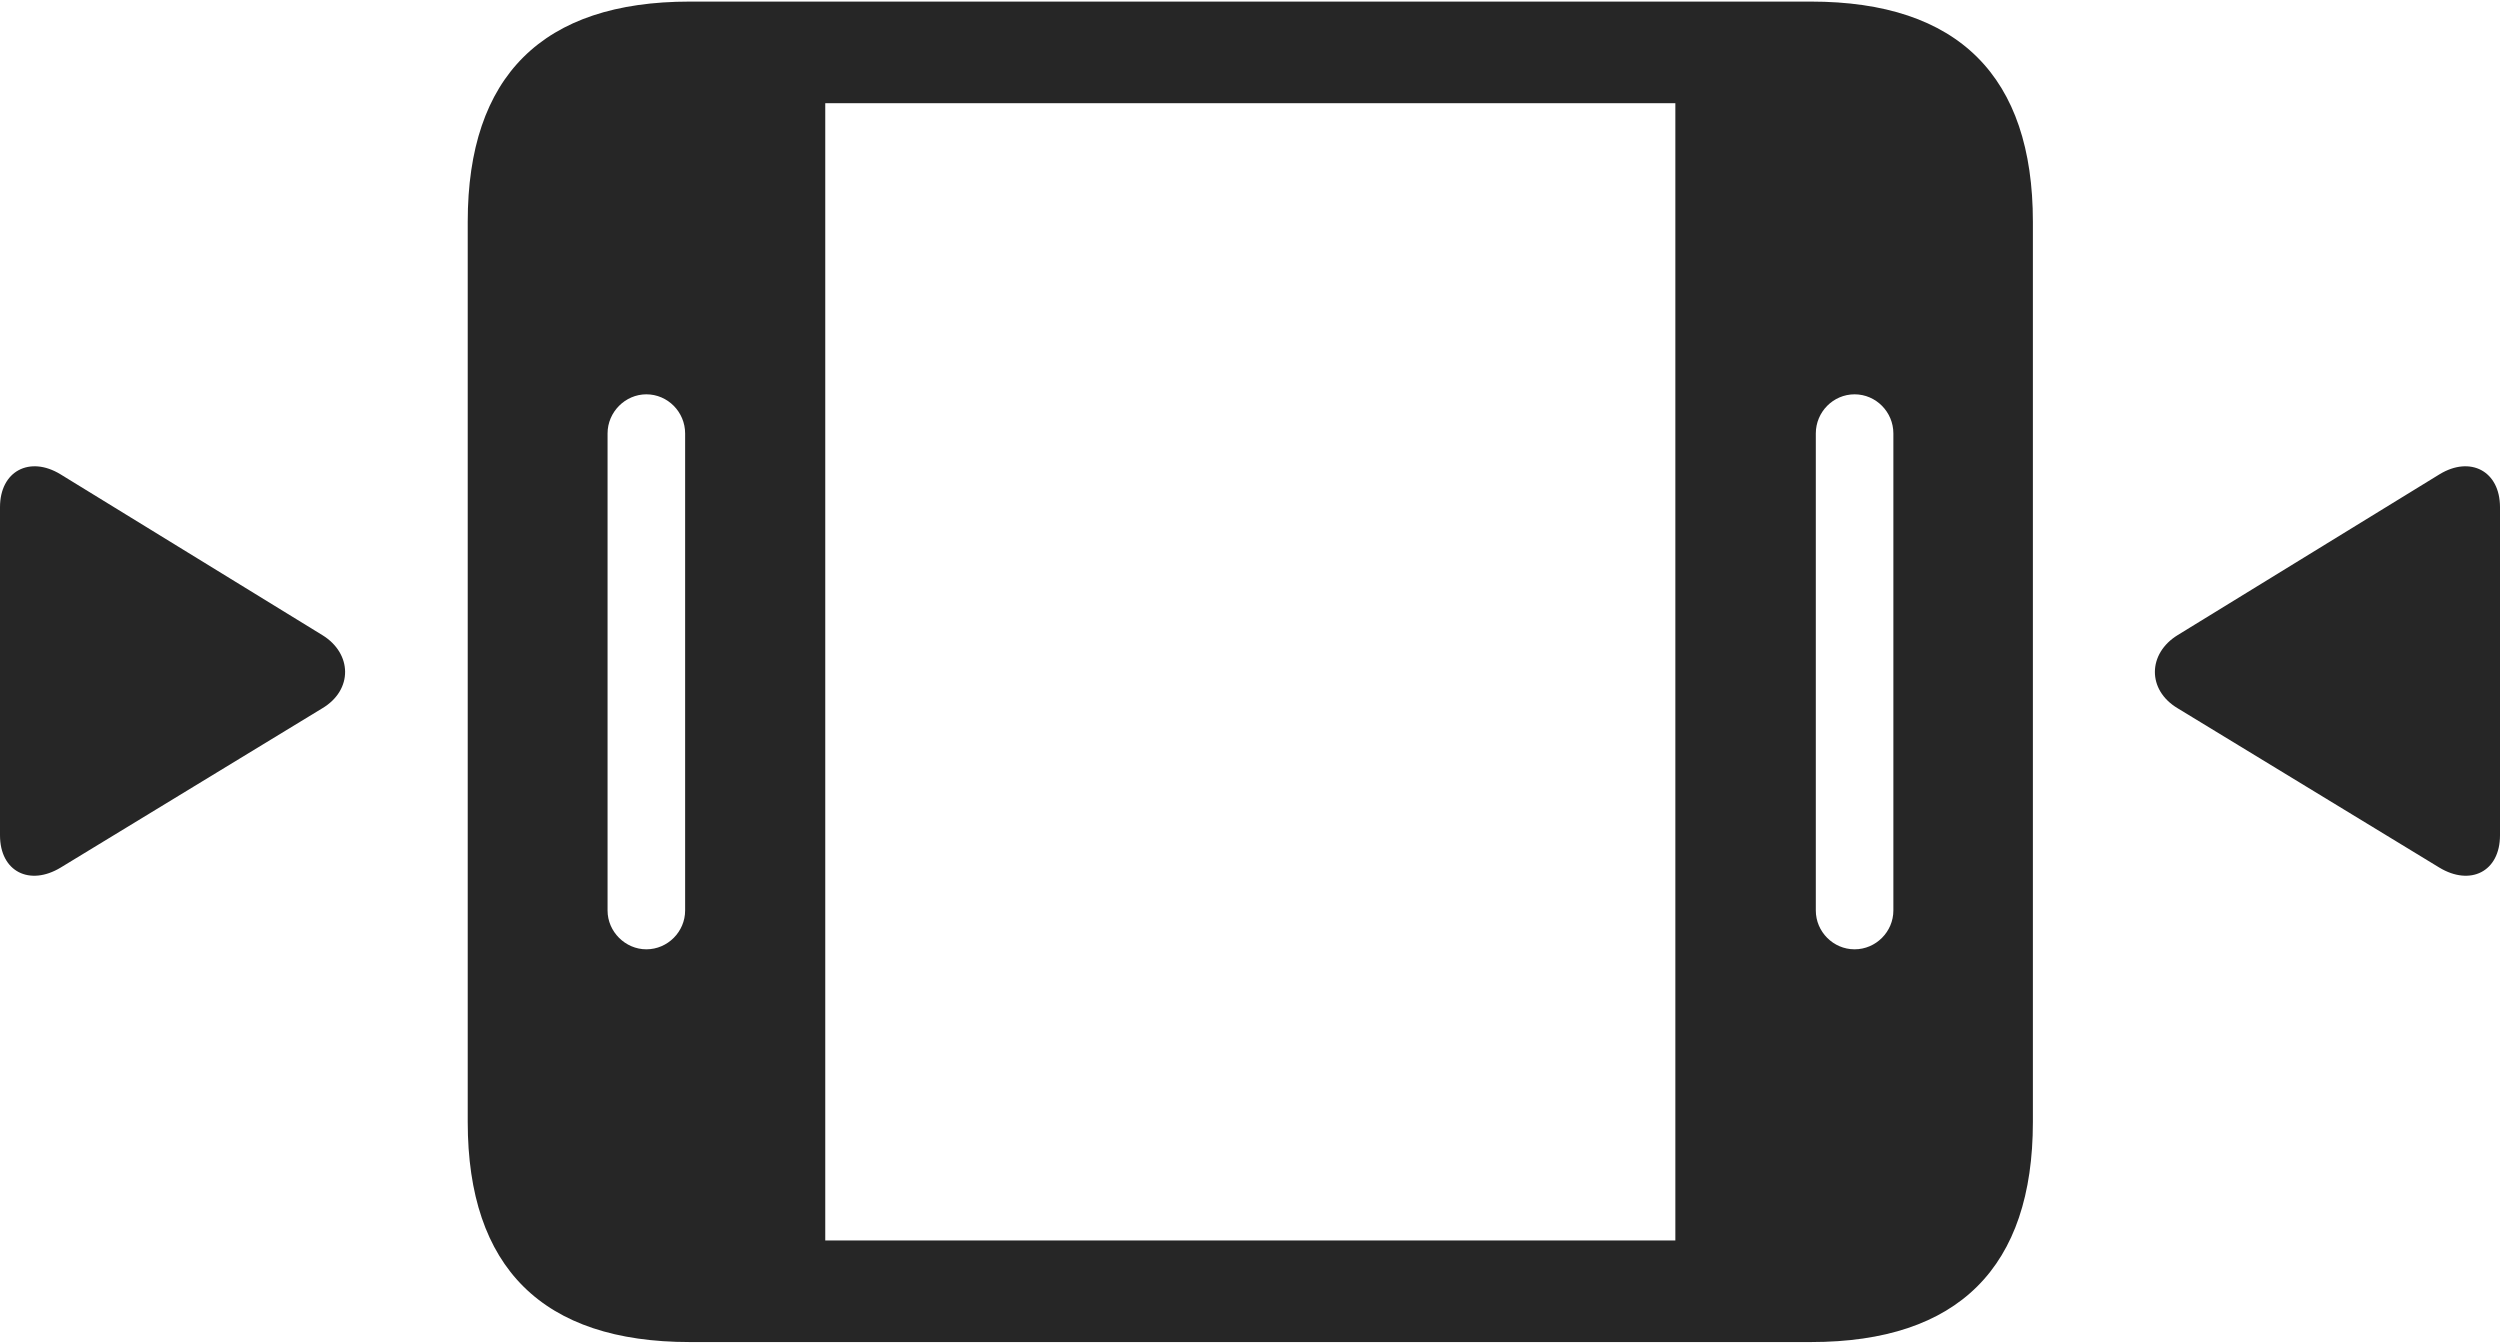
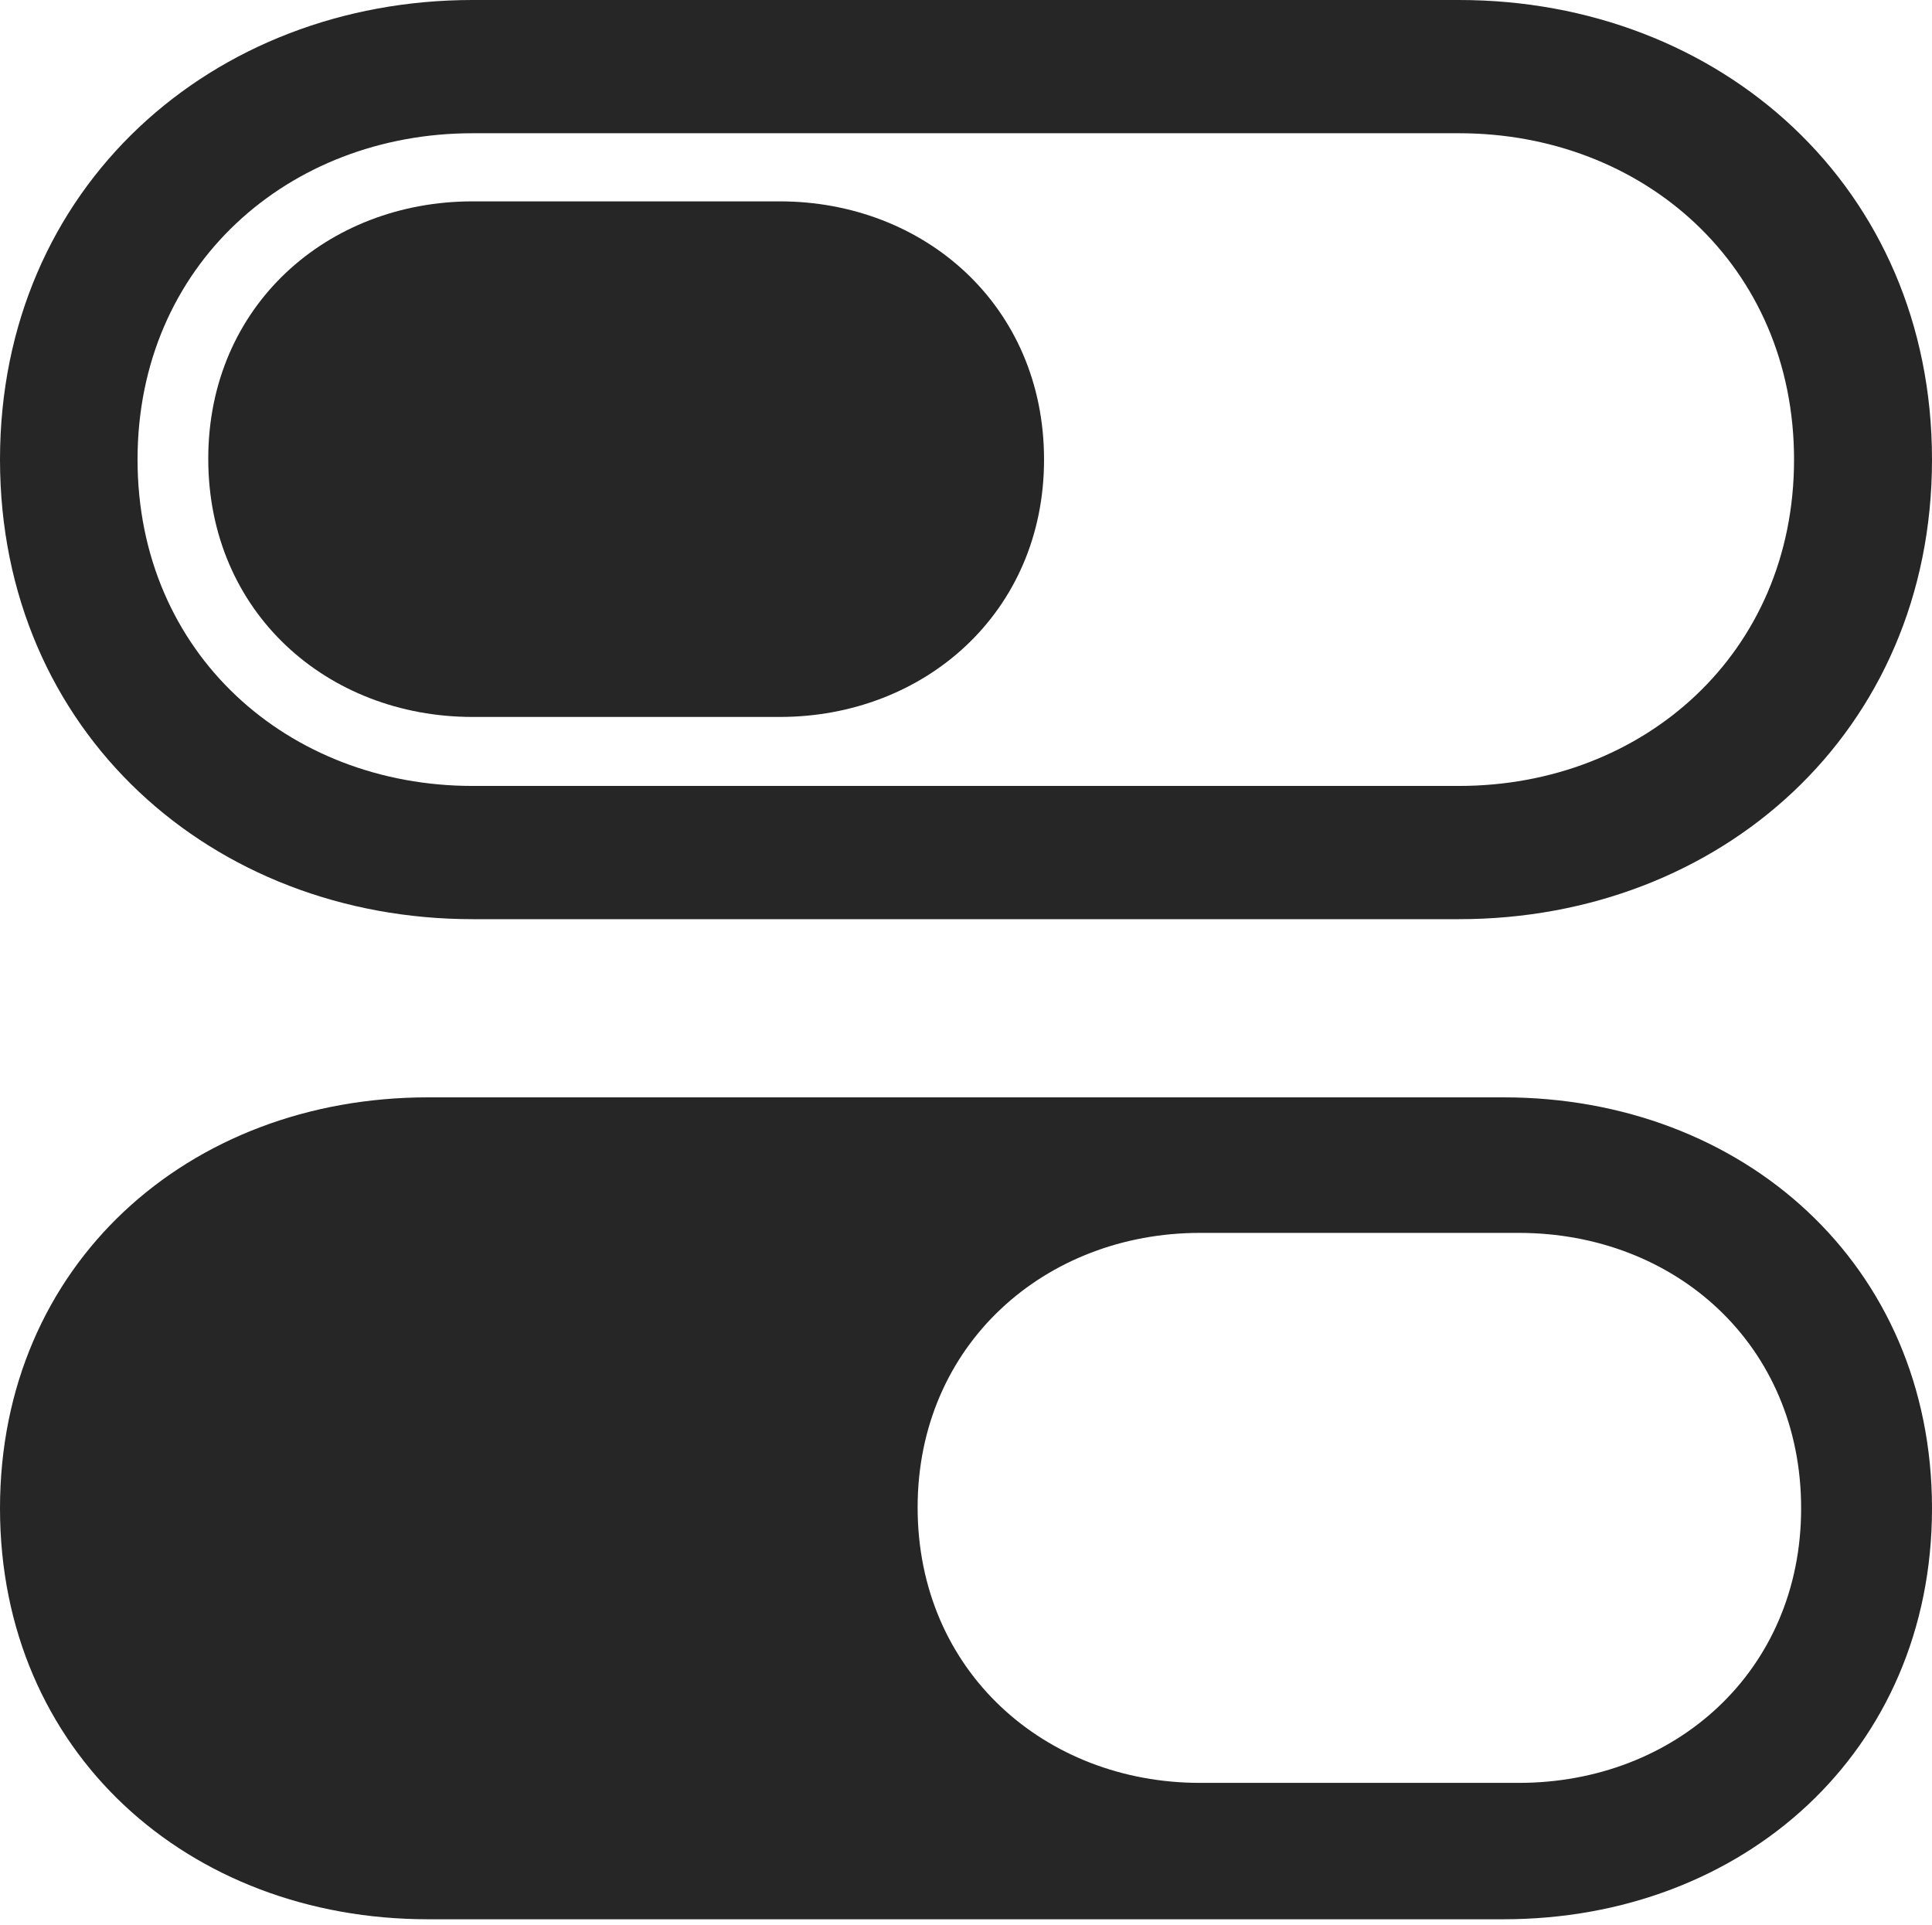
- <svg xmlns="http://www.w3.org/2000/svg" version="1.1" viewBox="0 0 2192.78 1177.13">
+ <svg xmlns="http://www.w3.org/2000/svg" version="1.1" viewBox="0 0 1213.64 1209.04">
  <g>
-     <rect height="1177.13" opacity="0" width="2192.78" x="0" y="0" />
-     <path d="M604.947 1177.13L1588.37 1177.13C1717.86 1177.13 1783.07 1111.36 1783.07 984.052L1783.07 194.468C1783.07 67.165 1717.86 1.39 1588.37 1.39L604.947 1.39C475.997 1.39 410.248 66.599 410.248 194.468L410.248 984.052C410.248 1111.92 475.997 1177.13 604.947 1177.13ZM532.901 798.638L532.901 380.166C532.901 361.382 548.417 345.866 566.917 345.866C585.701 345.866 600.934 361.382 600.934 380.166L600.934 798.638C600.934 817.139 585.701 832.655 566.917 832.655C548.417 832.655 532.901 817.139 532.901 798.638ZM723.844 1088.03L723.844 90.495L1469.47 90.495L1469.47 1088.03ZM1592.67 798.638L1592.67 380.166C1592.67 361.382 1607.9 345.866 1626.68 345.866C1645.47 345.866 1660.7 361.382 1660.7 380.166L1660.7 798.638C1660.7 817.139 1645.47 832.655 1626.68 832.655C1607.9 832.655 1592.67 817.139 1592.67 798.638Z" fill="black" fill-opacity="0.85" />
-     <path d="M-2.84217e-14 732.576C-2.84217e-14 764.792 26.247 777.298 53.214 760.958L282.74 621.22C309.758 605.112 308.935 573.152 282.74 557.07L52.931 415.942C25.964 399.602-2.84217e-14 413.188-2.84217e-14 444.865ZM2192.78 732.576L2192.78 444.865C2192.78 413.188 2166.81 399.602 2139.85 415.942L1910.04 557.07C1883.84 573.152 1883.02 605.112 1910.04 621.22L2139.56 760.958C2166.53 777.298 2192.78 764.792 2192.78 732.576Z" fill="black" fill-opacity="0.85" />
+     <rect height="1209.04" opacity="0" width="1213.64" x="0" y="0" />
+     <path d="M268.867 1205.67L944.52 1205.67C1094.78 1205.67 1213.64 1100.65 1213.64 947.509C1213.64 794.368 1094.78 689.348 944.52 689.348L268.867 689.348C118.323 689.348-2.84217e-14 794.368-2.84217e-14 947.509C-2.84217e-14 1100.65 118.323 1205.67 268.867 1205.67ZM753.8 1119.99C656.496 1119.99 576.434 1049.81 576.434 946.969C576.434 844.672 656.496 774.492 753.8 774.492L954.067 774.492C1052.19 774.492 1131.43 844.672 1131.43 947.509C1131.43 1049.81 1052.19 1119.99 954.067 1119.99Z" fill="black" fill-opacity="0.85" />
+     <path d="M296.84 577.418L916.547 577.418C1080.39 577.418 1213.64 460.019 1213.64 288.709C1213.64 117.399 1080.39 0 916.547 0L296.84 0C133.534 0-2.84217e-14 117.399-2.84217e-14 288.709C-2.84217e-14 460.019 133.534 577.418 296.84 577.418ZM296.84 493.716C181.341 493.716 86.403 410.848 86.403 288.709C86.403 166.57 181.341 83.702 296.84 83.702L916.547 83.702C1032.3 83.702 1126.98 166.853 1126.98 288.709C1126.98 410.565 1032.3 493.716 916.547 493.716Z" fill="black" fill-opacity="0.85" />
+     <path d="M296.84 450.38L489.826 450.38C580.646 450.38 655.845 384.805 655.845 288.709C655.845 192.072 580.646 126.498 489.826 126.498L296.84 126.498C205.736 126.498 130.82 192.072 130.82 288.169C130.82 384.805 205.736 450.38 296.84 450.38Z" fill="black" fill-opacity="0.85" />
  </g>
</svg>
